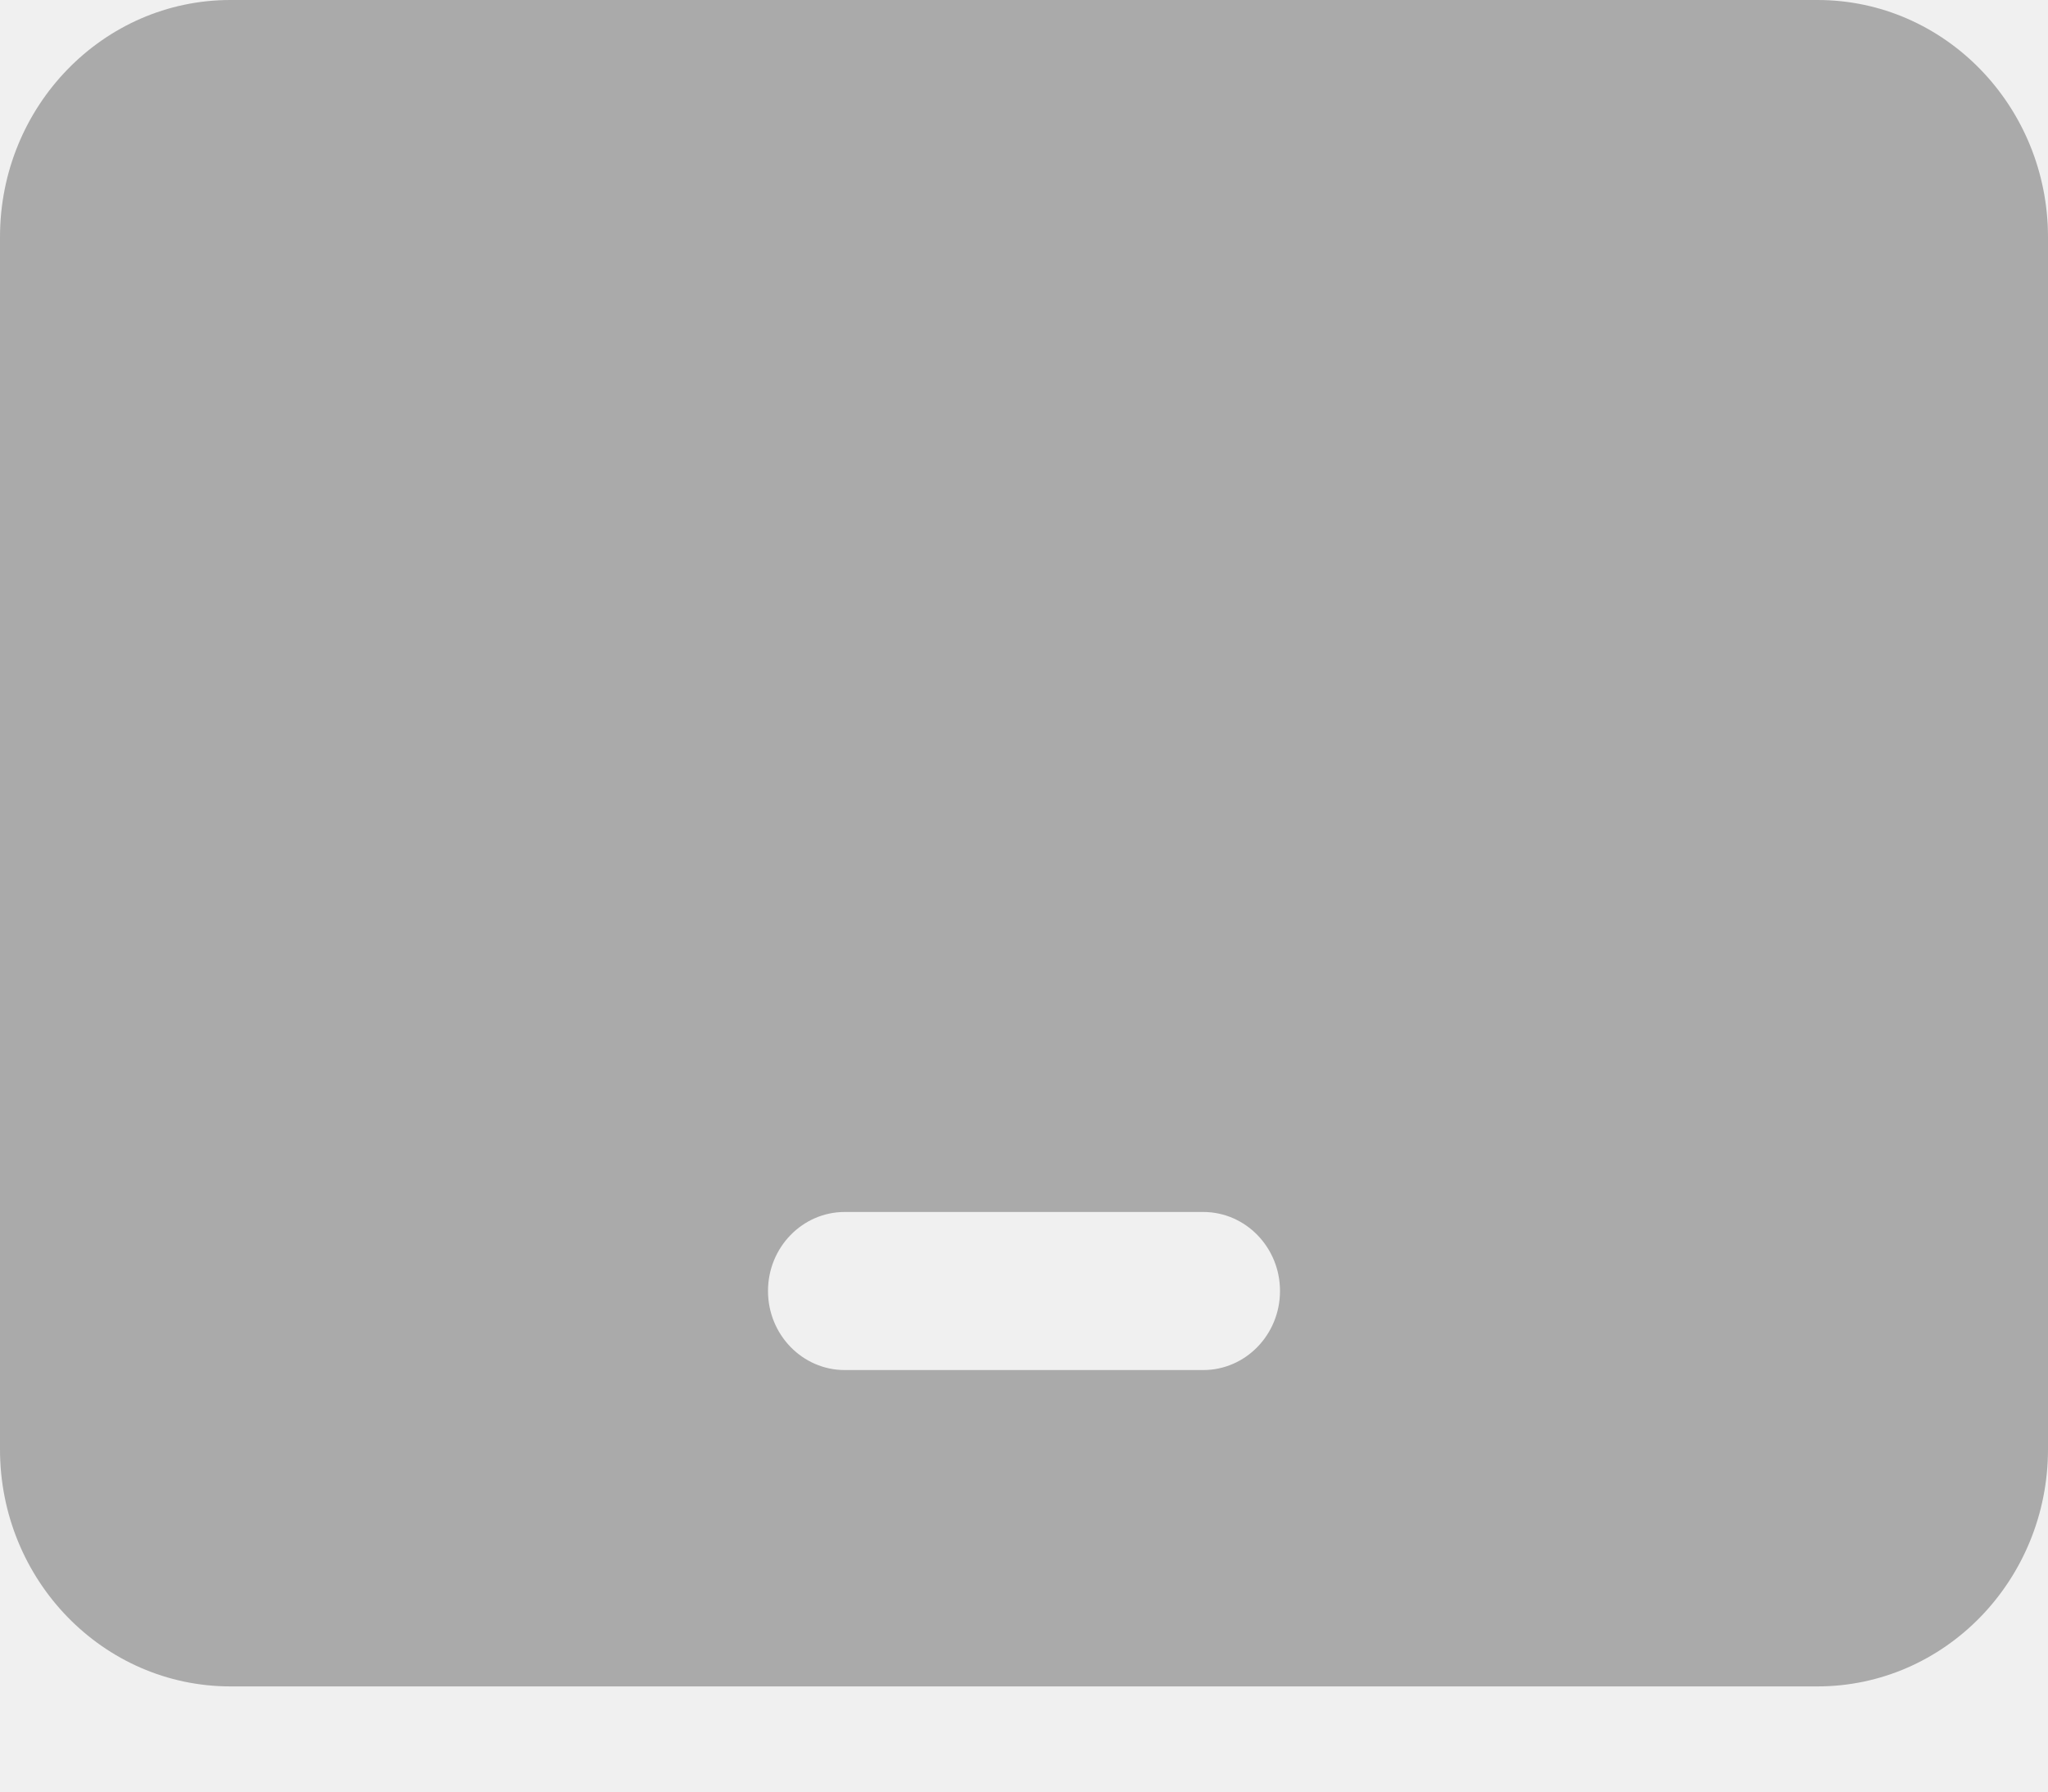
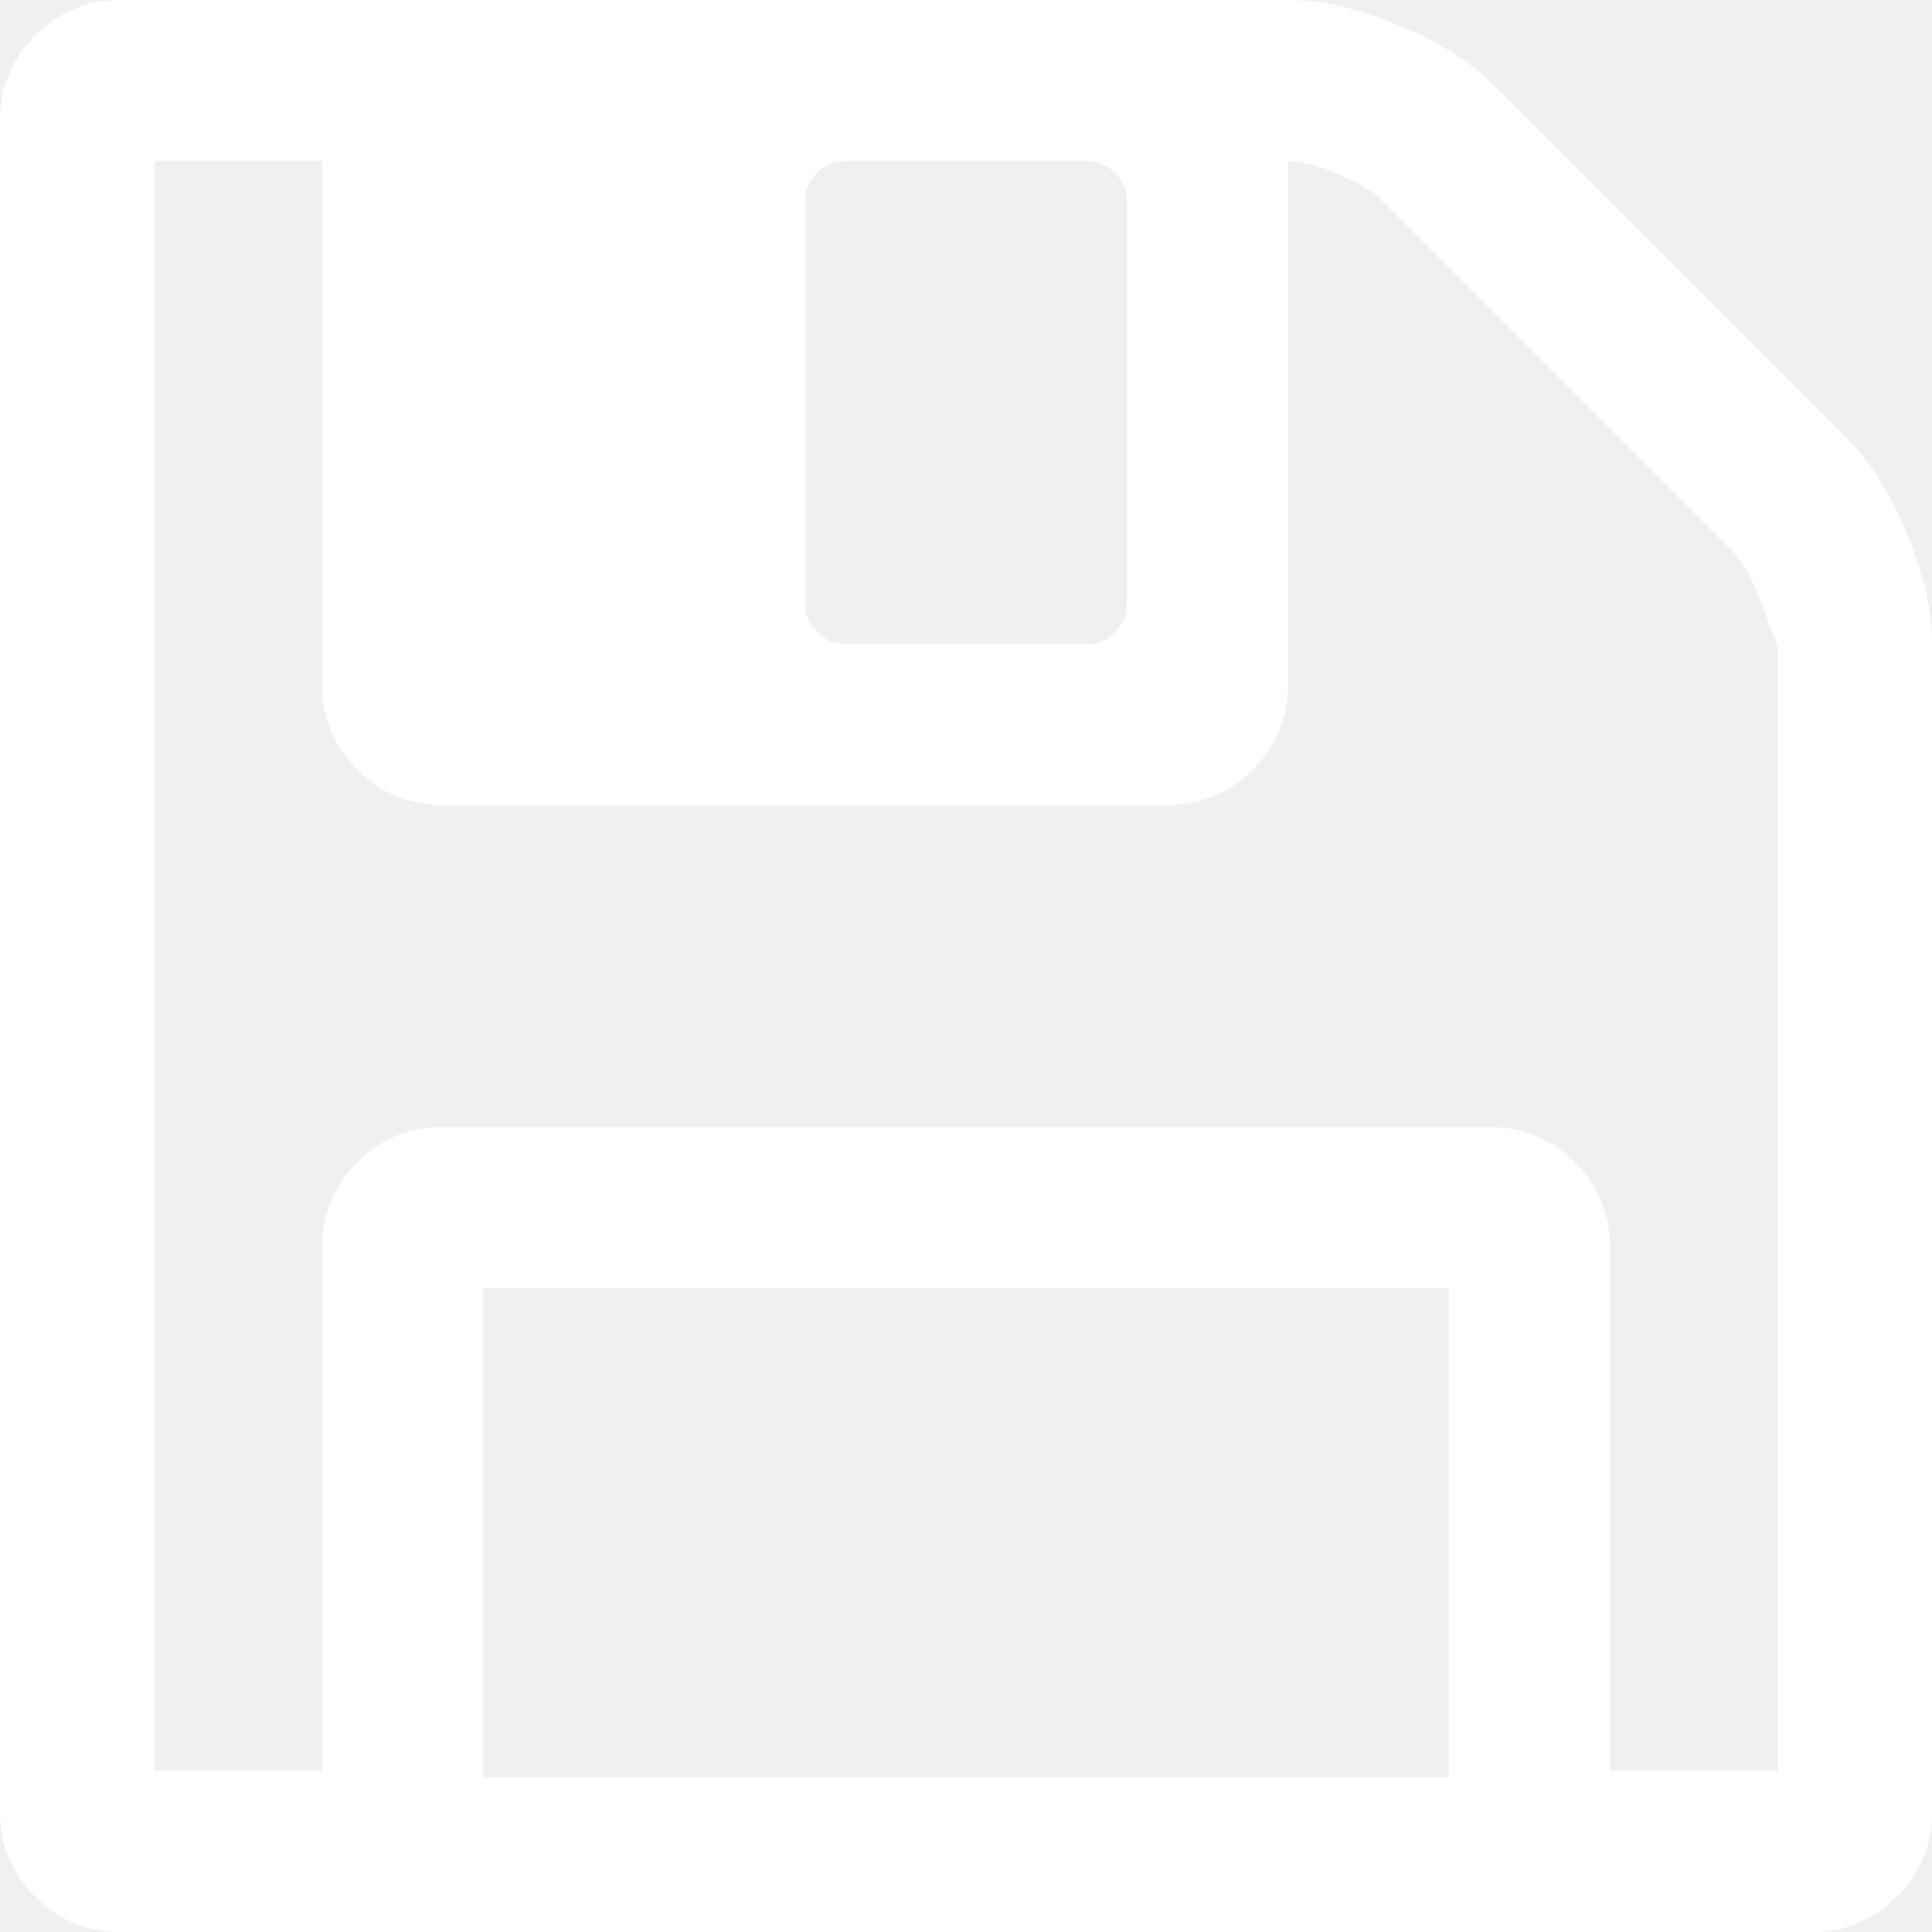
- <svg xmlns="http://www.w3.org/2000/svg" version="1.1" width="24px" height="21px">
-   <g transform="matrix(1 0 0 1 -588 -15 )">
-     <path d="M 2.7 0  L 21.299 0  C 22.79 0  23.999 1.244  24 2.779  L 24 16.988  C 23.999 18.523  22.79 19.767  21.299 19.767  L 2.7 19.767  C 1.209 19.767  0 18.523  0 16.988  L 0 2.779  C 0 1.244  1.209 0  2.7 0  Z M 14.1 14.206  L 9.9 14.206  C 9.403 14.206  9 14.621  9 15.132  C 9 15.644  9.403 16.059  9.9 16.059  L 14.1 16.059  C 14.597 16.059  15 15.644  15 15.132  C 15 14.621  14.597 14.206  14.1 14.206  Z " fill-rule="nonzero" fill="#aaaaaa" stroke="none" transform="matrix(1 0 0 1 588 15 )" />
+ <svg xmlns="http://www.w3.org/2000/svg" version="1.1" width="25px" height="25px">
+   <g transform="matrix(1 0 0 1 -1012 -14 )">
+     <path d="M 6.25 16.667  L 6.25 23  L 18.75 23  L 18.75 16.667  L 6.25 16.667  Z M 20.833 16.146  L 20.833 22.917  L 23 22.917  L 23 8.333  C 22.917 8.181  22.862 7.973  22.754 7.707  C 22.645 7.441  22.537 7.254  22.428 7.145  L 17.855 2.572  C 17.746 2.463  17.562 2.355  17.301 2.246  C 17.041 2.138  16.829 2.083  16.667 2.083  L 16.667 8.854  C 16.667 9.288  16.515 9.657  16.211 9.961  C 15.907 10.265  15.538 10.417  15.104 10.417  L 5.729 10.417  C 5.295 10.417  4.926 10.265  4.622 9.961  C 4.319 9.657  4.167 9.288  4.167 8.854  L 4.167 2.083  L 2 2.083  L 2 22.917  L 4.167 22.917  L 4.167 16.146  C 4.167 15.712  4.319 15.343  4.622 15.039  C 4.926 14.735  5.295 14.583  5.729 14.583  L 19.271 14.583  C 19.705 14.583  20.074 14.735  20.378 15.039  C 20.681 15.343  20.833 15.712  20.833 16.146  Z M 14.429 8.179  C 14.532 8.076  14.583 7.954  14.583 7.812  L 14.583 2.604  C 14.583 2.463  14.532 2.341  14.429 2.238  C 14.326 2.135  14.204 2.083  14.062 2.083  L 10.938 2.083  C 10.796 2.083  10.674 2.135  10.571 2.238  C 10.468 2.341  10.417 2.463  10.417 2.604  L 10.417 7.812  C 10.417 7.954  10.468 8.076  10.571 8.179  C 10.674 8.282  10.796 8.333  10.938 8.333  L 14.062 8.333  C 14.204 8.333  14.326 8.282  14.429 8.179  Z M 24.674 6.901  C 24.891 7.422  25 7.899  25 8.333  L 25 23.438  C 25 23.872  24.848 24.24  24.544 24.544  C 24.24 24.848  23.872 25  23.438 25  L 1.562 25  C 1.128 25  0.76 24.848  0.456 24.544  C 0.152 24.24  0 23.872  0 23.438  L 0 1.562  C 0 1.128  0.152 0.76  0.456 0.456  C 0.76 0.152  1.128 0  1.562 0  L 16.667 0  C 17.101 0  17.578 0.109  18.099 0.326  C 18.62 0.543  19.032 0.803  19.336 1.107  L 23.893 5.664  C 24.197 5.968  24.457 6.38  24.674 6.901  Z " fill-rule="nonzero" fill="#ffffff" stroke="none" transform="matrix(1 0 0 1 1012 14 )" />
  </g>
</svg>
